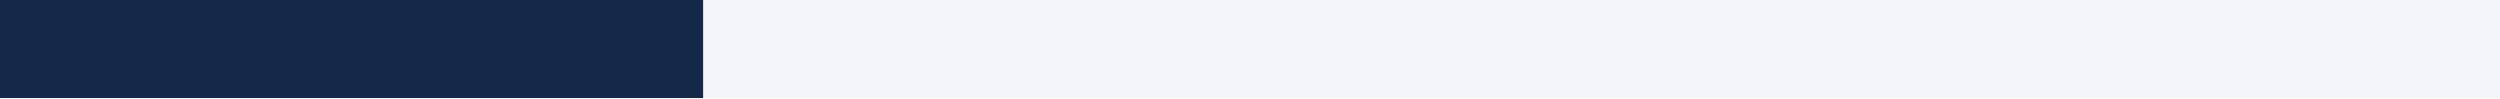
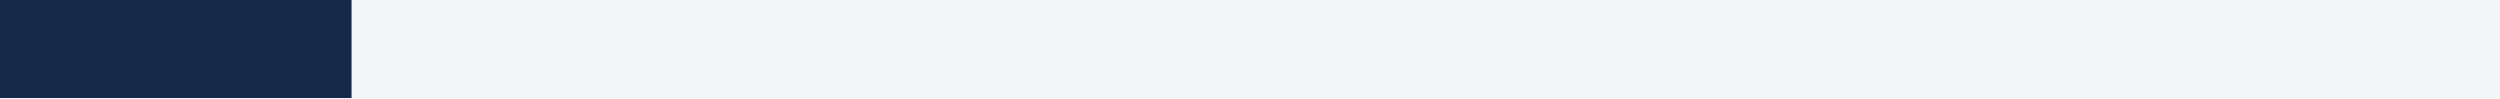
- <svg xmlns="http://www.w3.org/2000/svg" viewBox="780 596 1020 40" width="1020" height="40">
-   <rect x="780" y="596" width="1020" height="40" fill="#F3F5F8" />
-   <rect x="780" y="596" width="286.875" height="40" fill="#14294A" />
+ <svg xmlns="http://www.w3.org/2000/svg" viewBox="780 468 1020 40" width="1020" height="40">
+   <rect x="780" y="468" width="1020" height="40" fill="#F3F5F8" />
+   <rect x="780" y="468" width="143.438" height="40" fill="#14294A" />
</svg>
